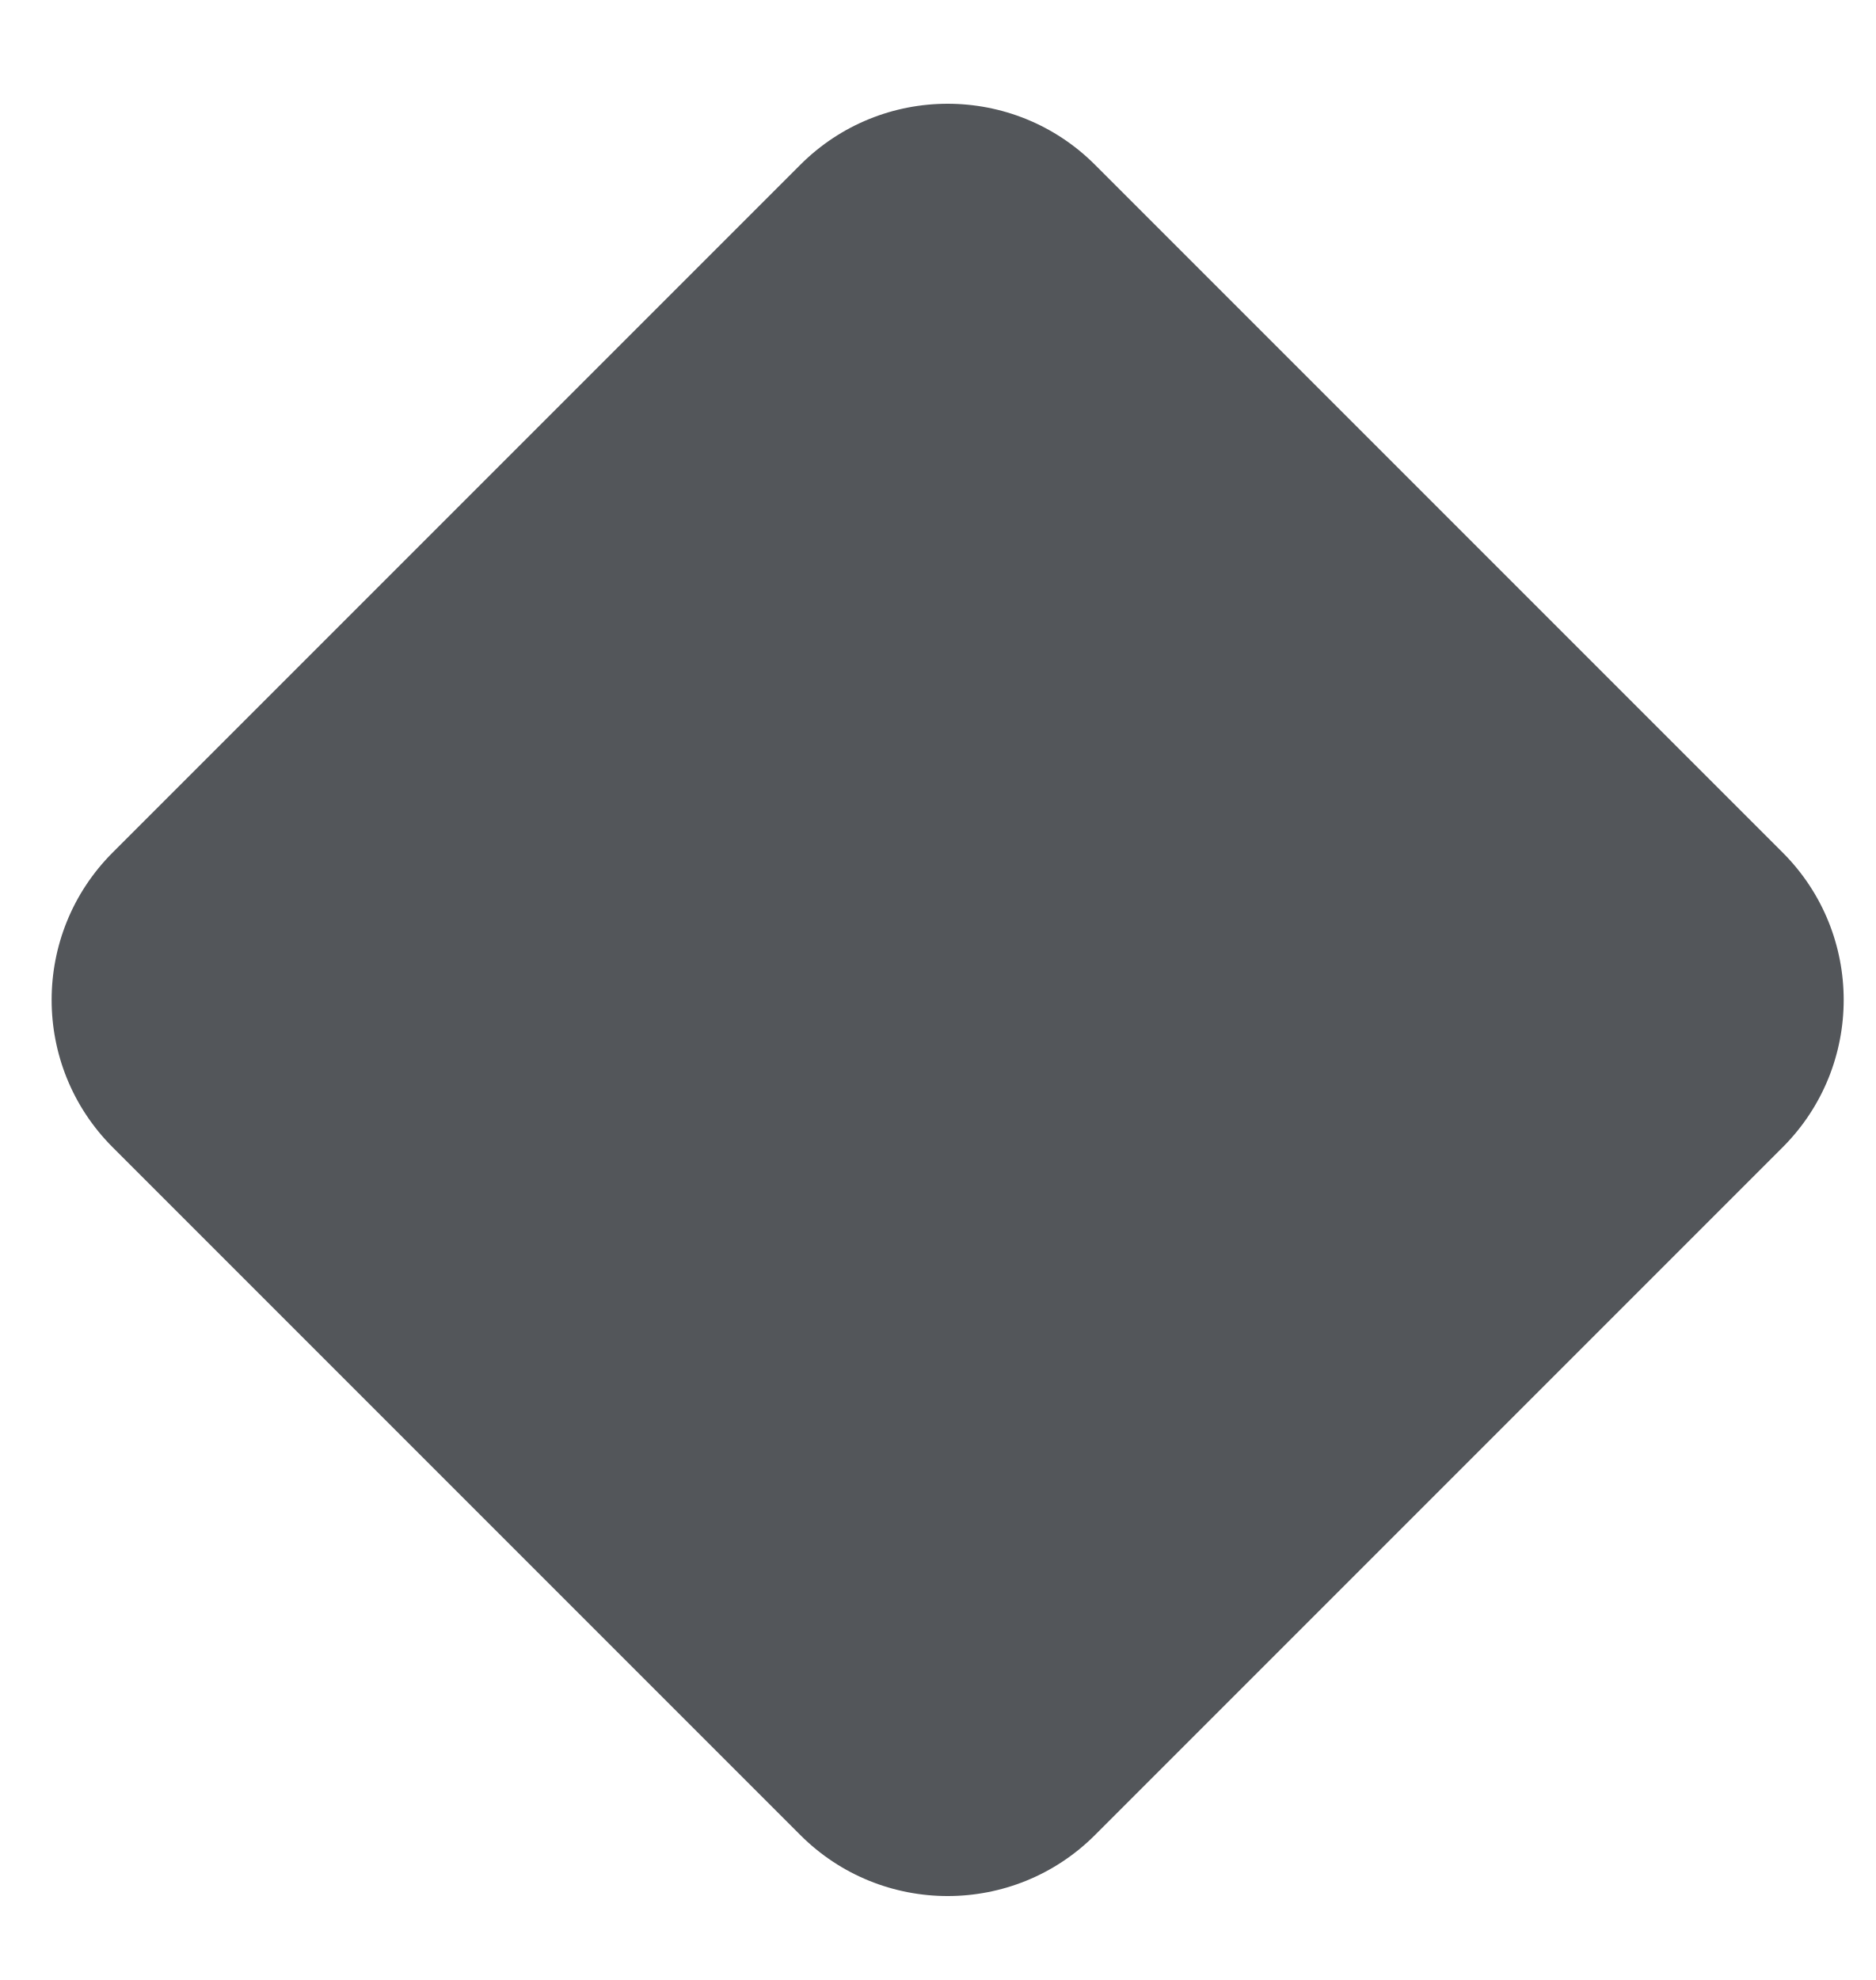
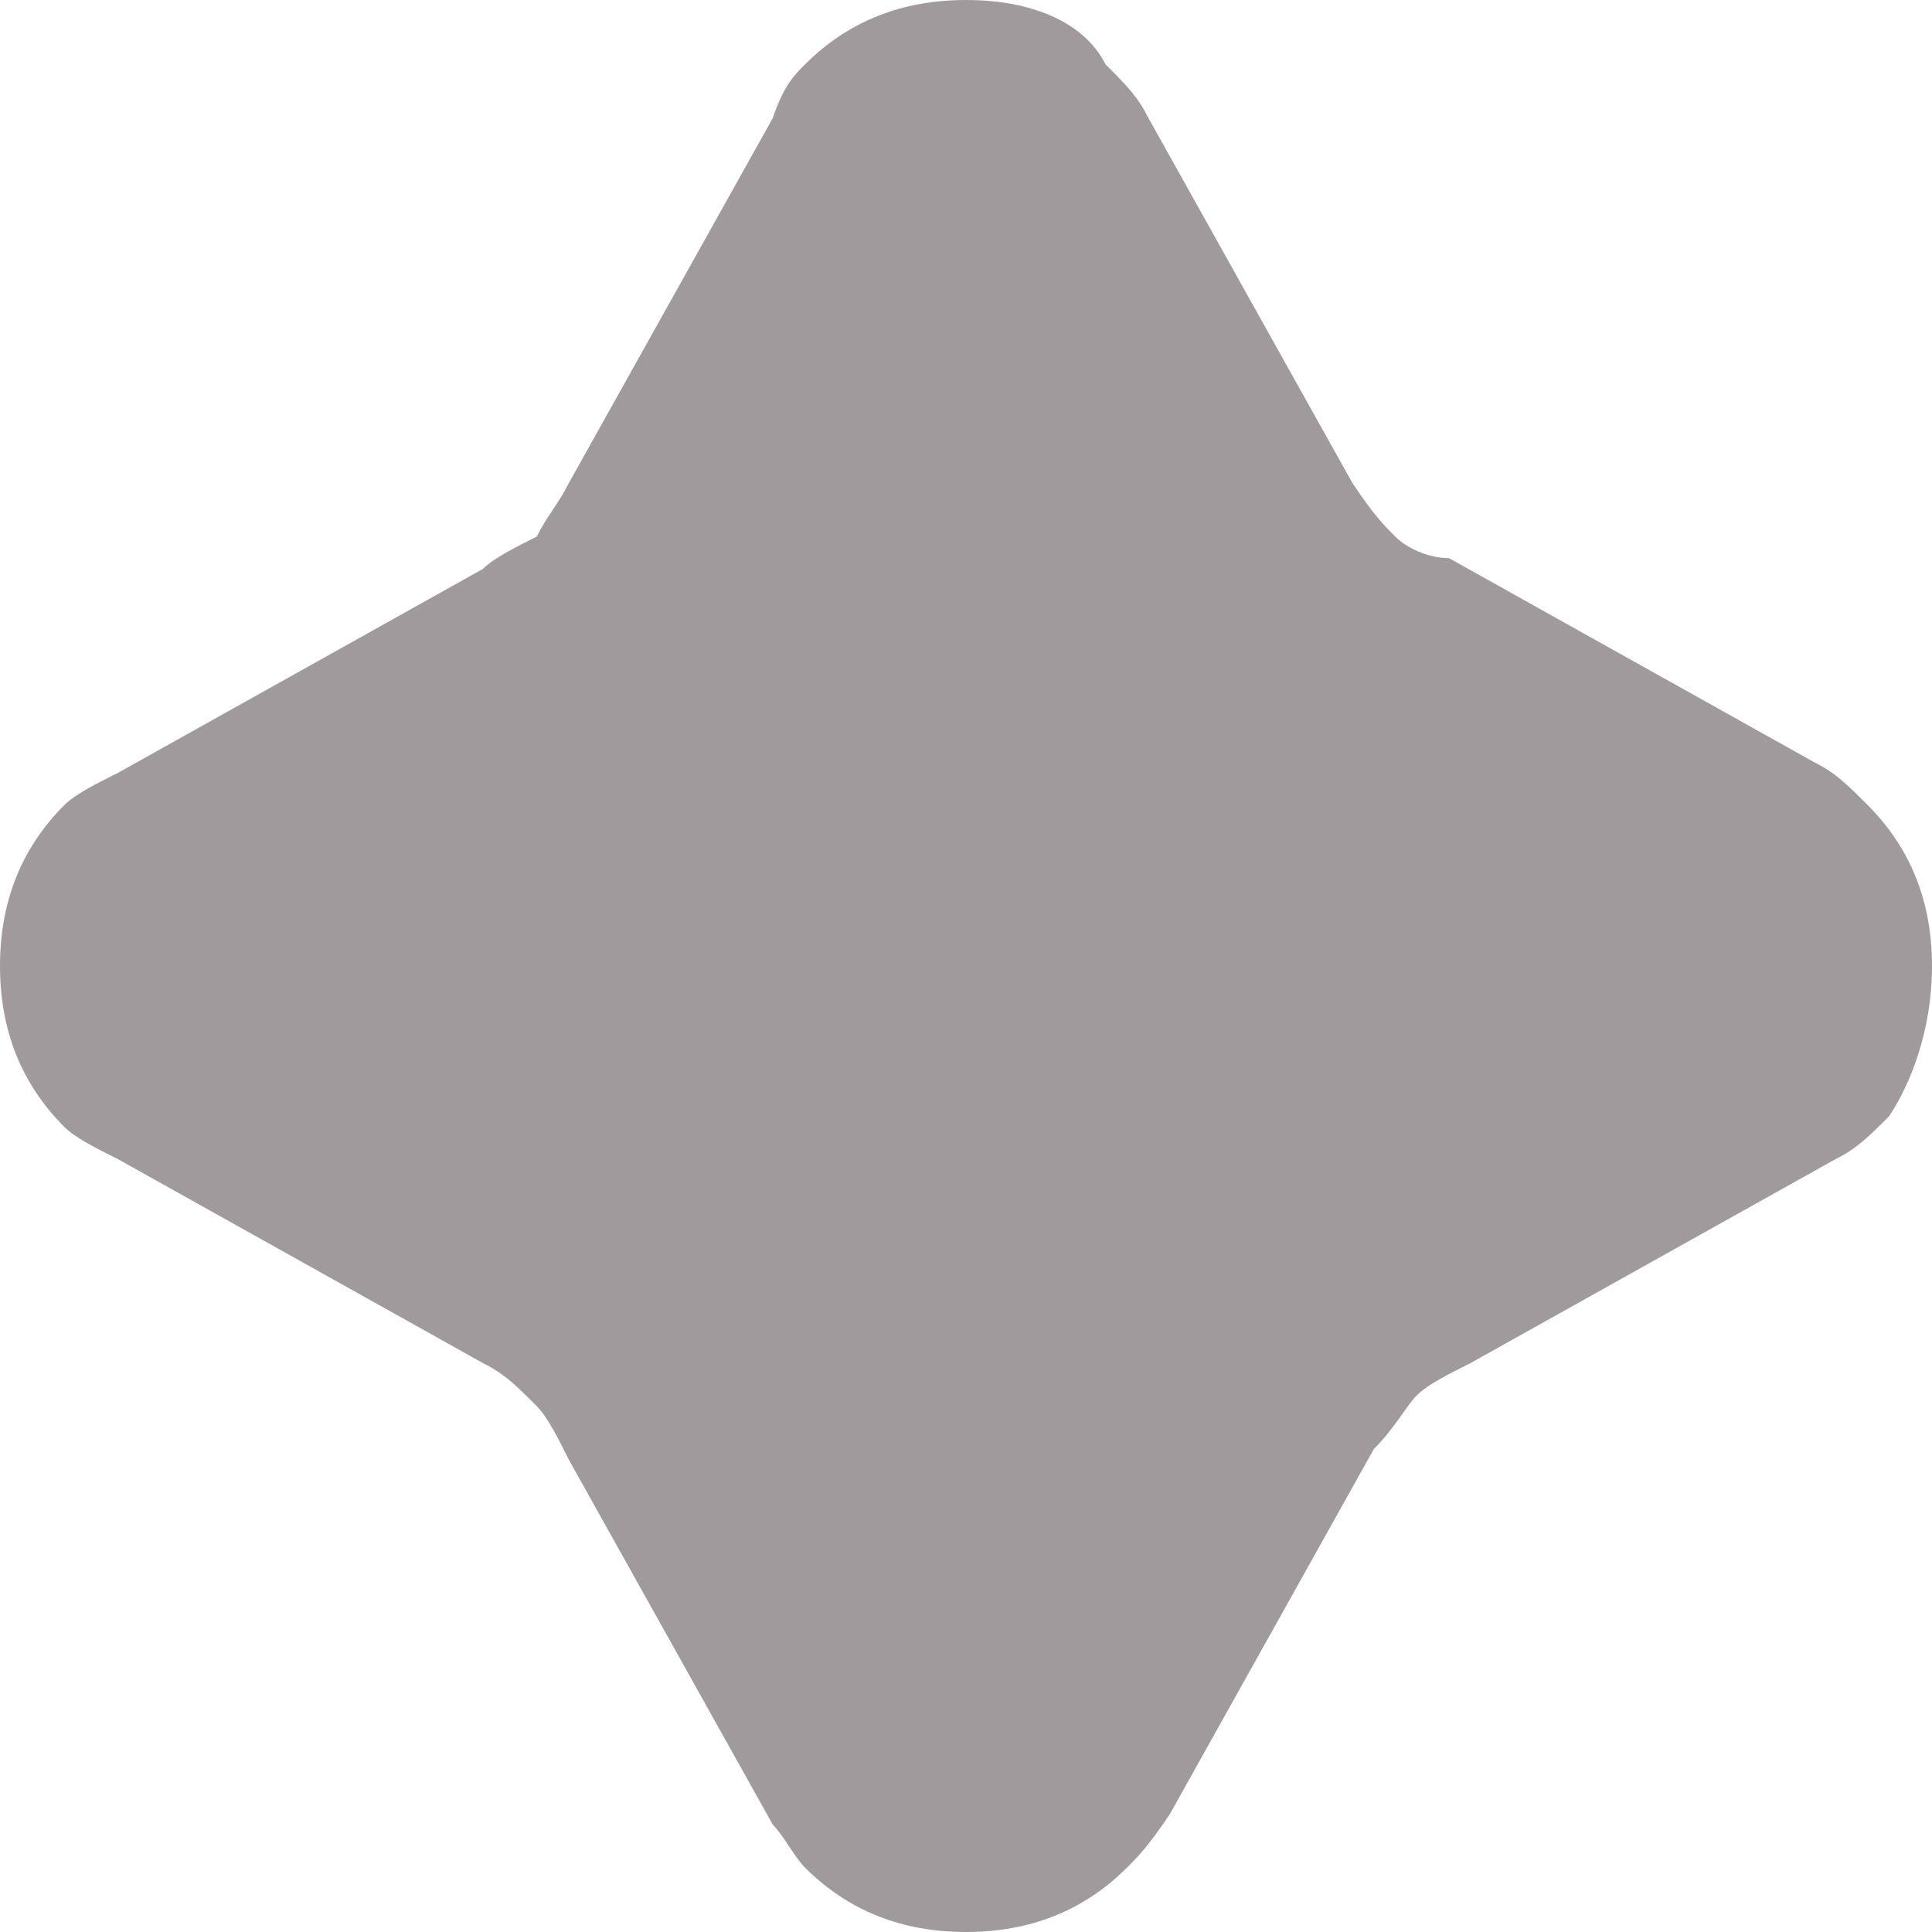
- <svg xmlns="http://www.w3.org/2000/svg" width="18" height="19" viewBox="0 0 18 19" fill="none">
-   <rect x="9.095" y="0.167" width="13.333" height="13.333" rx="2" transform="rotate(45 9.09473 0.166992)" fill="#53565A" />
+ <svg xmlns="http://www.w3.org/2000/svg" width="18" height="18" viewBox="0 0 18 18">
+   <path fill="#A19A9D" d="M7.5,17.4C7.9,17.8,8.4,18,9,18s1.1-0.2,1.5-0.6c0.1-0.1,0.2-0.2,0.4-0.5l1.9-3.4c0.2-0.2,0.3-0.4,0.4-0.5  c0.1-0.1,0.3-0.2,0.5-0.3l3.4-1.9c0.2-0.1,0.3-0.2,0.5-0.4C17.8,10.1,18,9.6,18,9s-0.2-1.1-0.6-1.5c-0.2-0.2-0.3-0.3-0.5-0.4  l-3.4-1.9C13.3,5.2,13.1,5.1,13,5c-0.1-0.1-0.2-0.2-0.4-0.5l-1.9-3.4c-0.1-0.2-0.2-0.3-0.4-0.5C10.1,0.2,9.6,0,9,0S7.9,0.2,7.5,0.6  C7.4,0.7,7.3,0.8,7.2,1.1L5.3,4.5C5.2,4.7,5.1,4.8,5,5C4.8,5.1,4.6,5.2,4.5,5.3L1.1,7.2C0.9,7.3,0.7,7.4,0.6,7.5C0.2,7.9,0,8.4,0,9  s0.2,1.1,0.6,1.5c0.1,0.1,0.3,0.2,0.5,0.3l3.4,1.9c0.2,0.1,0.3,0.2,0.5,0.4c0.1,0.1,0.2,0.3,0.3,0.5l1.9,3.4  C7.3,17.1,7.4,17.3,7.5,17.4z" />
</svg>
